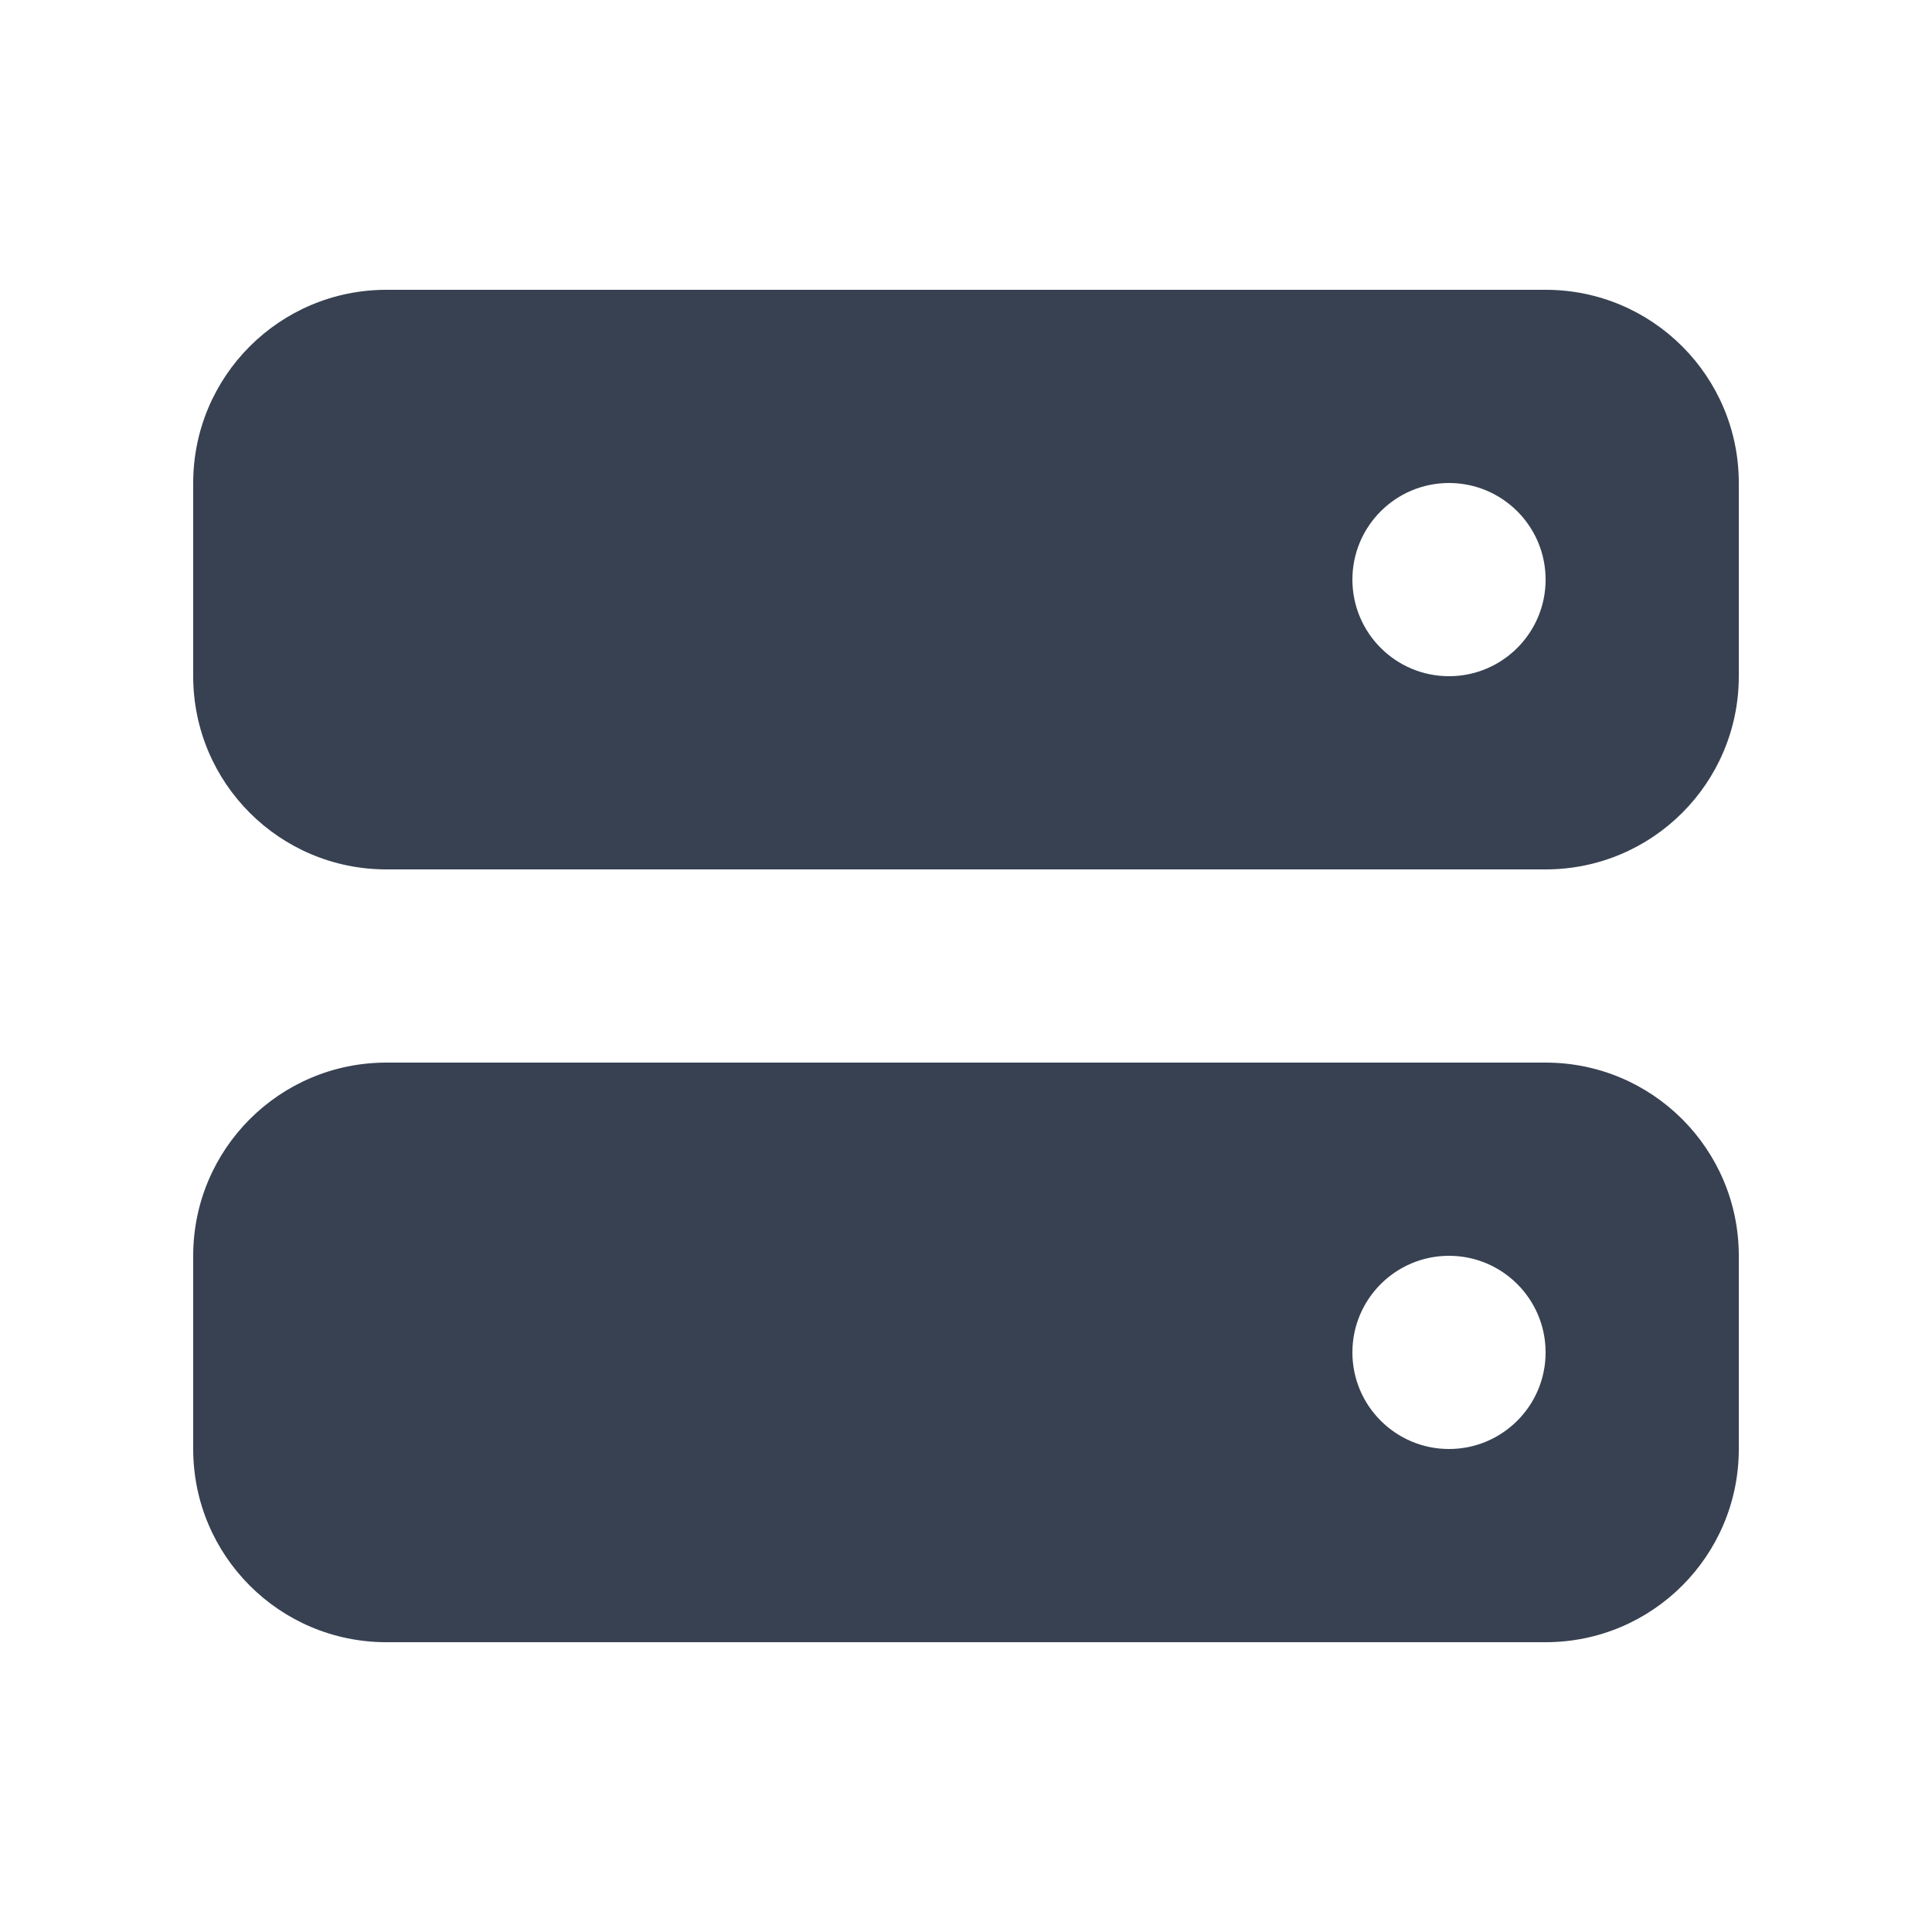
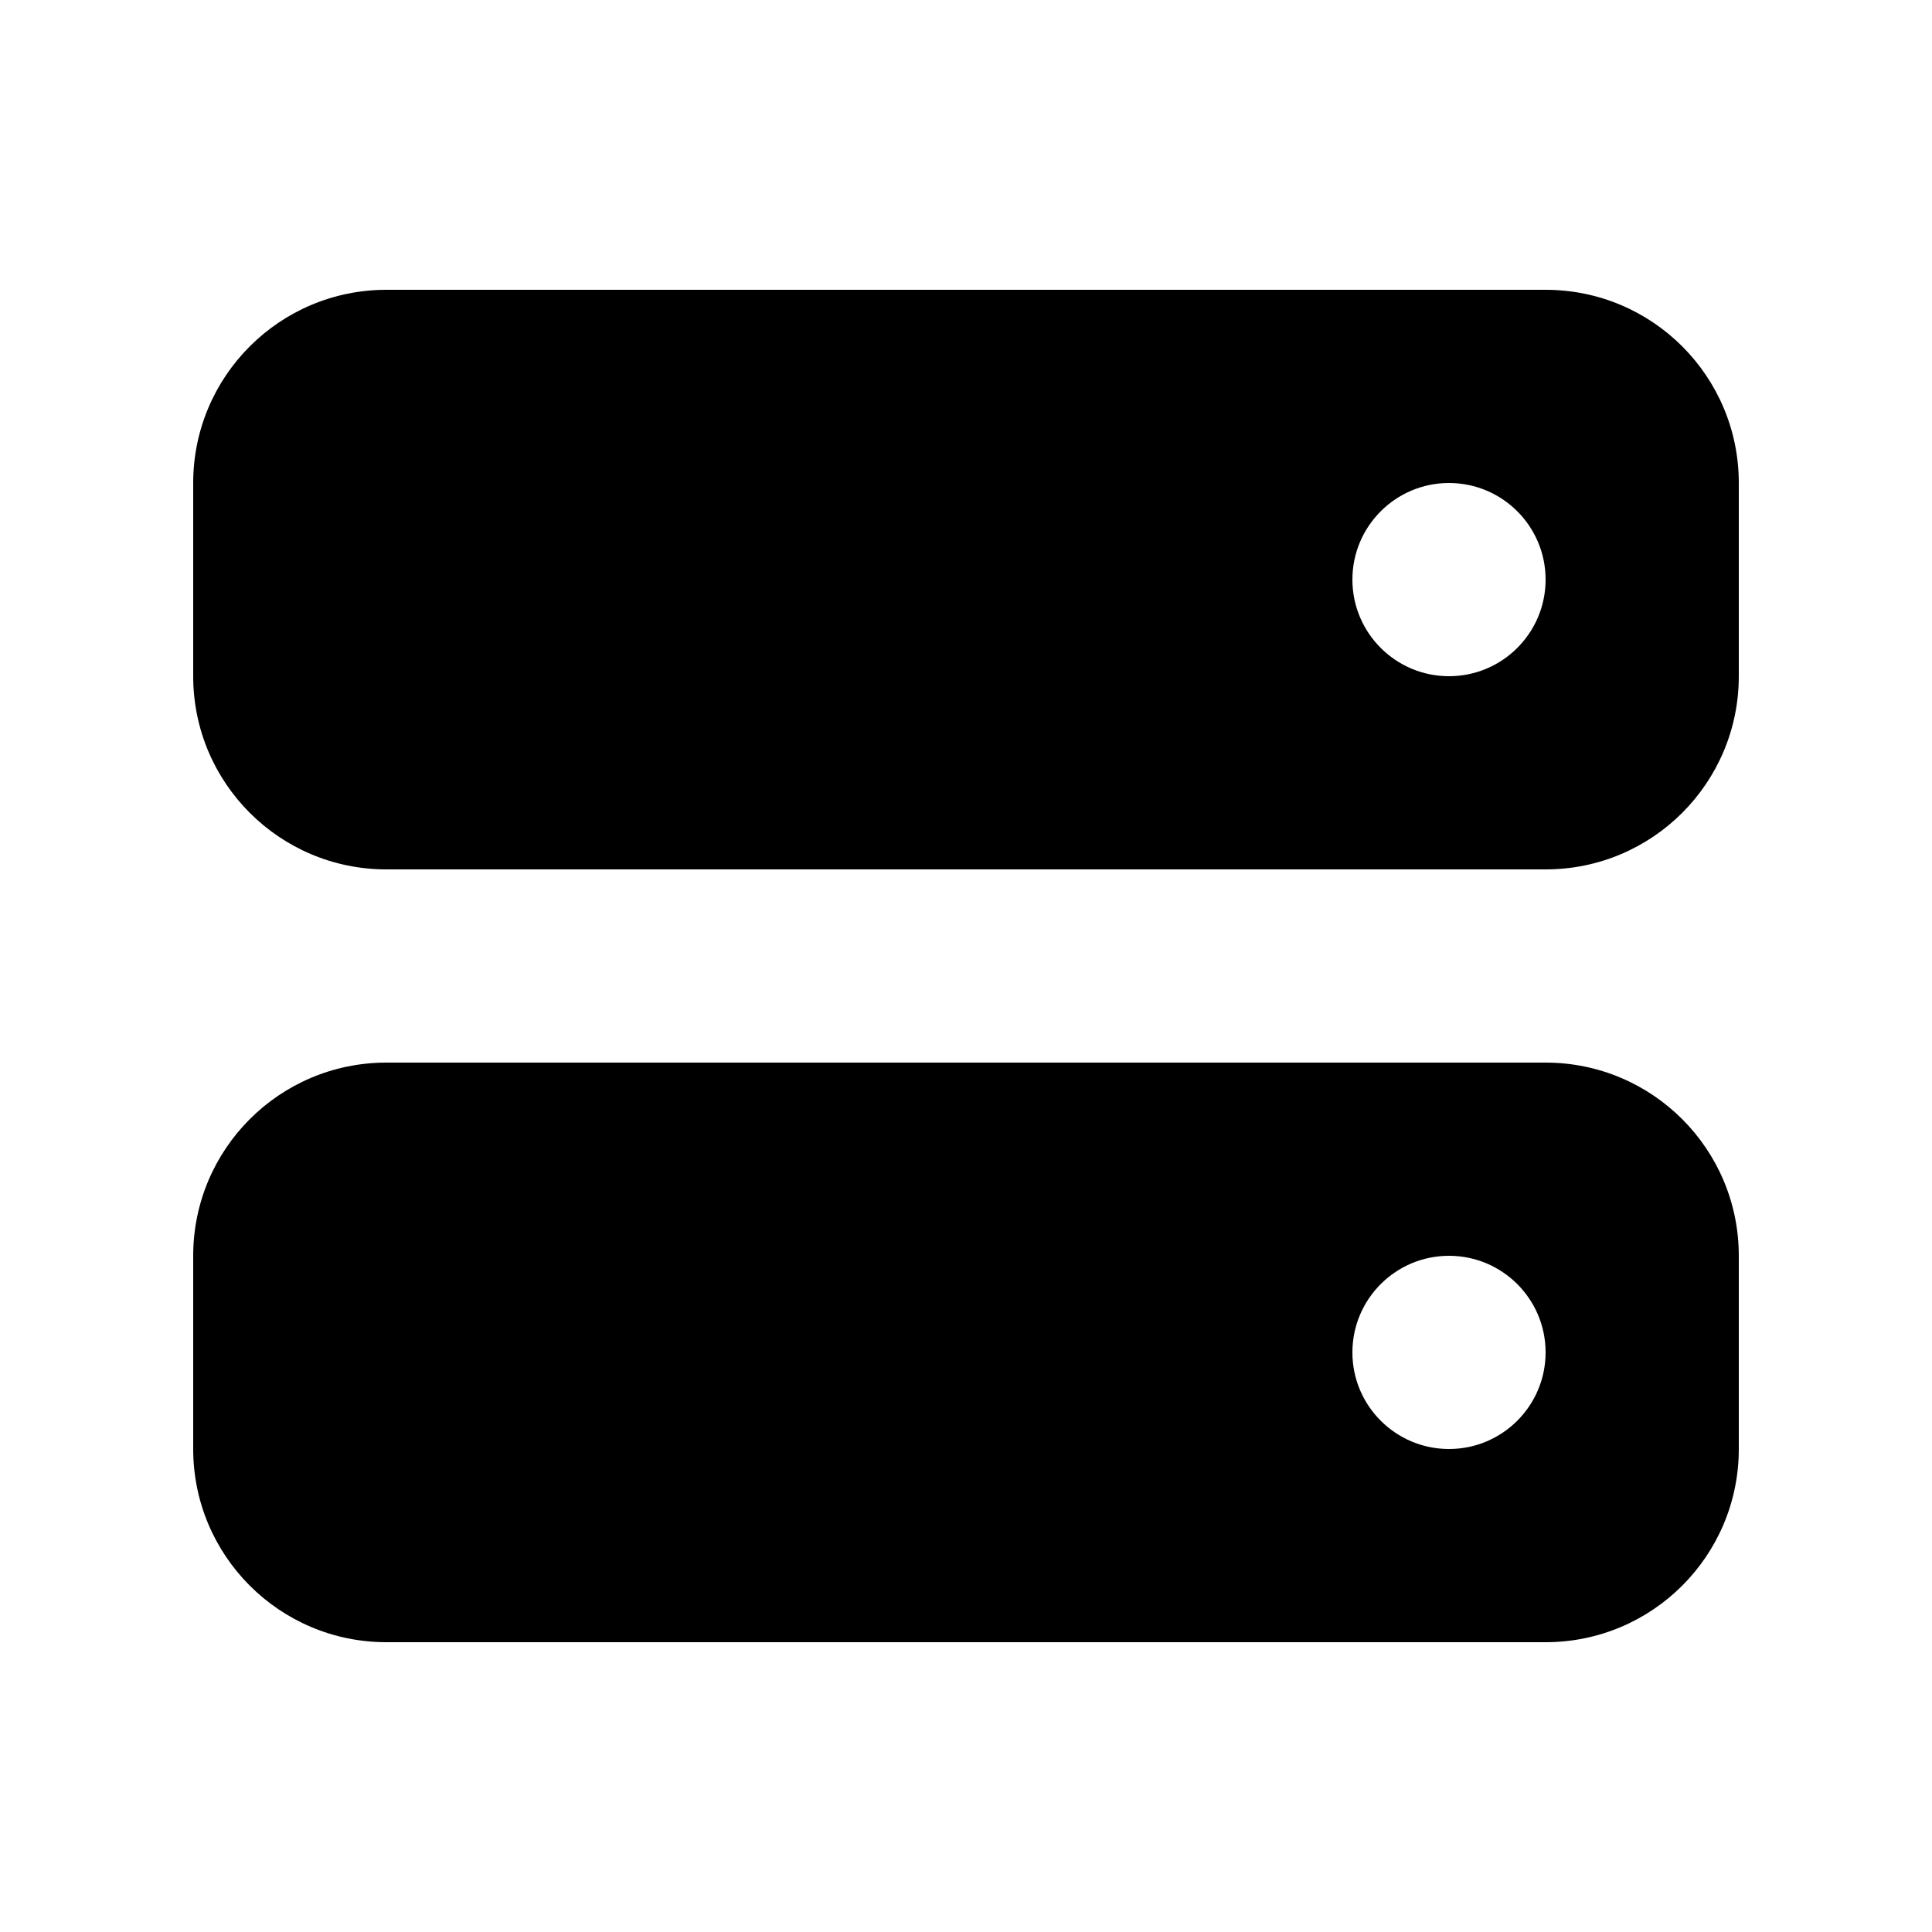
<svg xmlns="http://www.w3.org/2000/svg" viewBox="0 0 20 20" fill="none" id="icon" width="100%" height="100%">
-   <path fill-rule="evenodd" clip-rule="evenodd" d="M2 5C2 3.895 2.895 3 4 3H16C17.105 3 18 3.895 18 5V7C18 8.105 17.105 9 16 9H4C2.895 9 2 8.105 2 7V5ZM16 6C16 6.552 15.552 7 15 7C14.448 7 14 6.552 14 6C14 5.448 14.448 5 15 5C15.552 5 16 5.448 16 6Z" fill="#374151" />
-   <path fill-rule="evenodd" clip-rule="evenodd" d="M2 13C2 11.895 2.895 11 4 11H16C17.105 11 18 11.895 18 13V15C18 16.105 17.105 17 16 17H4C2.895 17 2 16.105 2 15V13ZM16 14C16 14.552 15.552 15 15 15C14.448 15 14 14.552 14 14C14 13.448 14.448 13 15 13C15.552 13 16 13.448 16 14Z" fill="#374151" />
+   <path fill-rule="evenodd" clip-rule="evenodd" d="M2 5C2 3.895 2.895 3 4 3H16C17.105 3 18 3.895 18 5V7C18 8.105 17.105 9 16 9H4C2.895 9 2 8.105 2 7V5ZM16 6C16 6.552 15.552 7 15 7C14.448 7 14 6.552 14 6C14 5.448 14.448 5 15 5C15.552 5 16 5.448 16 6Z" fill="currentColor" />
+   <path fill-rule="evenodd" clip-rule="evenodd" d="M2 13C2 11.895 2.895 11 4 11H16C17.105 11 18 11.895 18 13V15C18 16.105 17.105 17 16 17H4C2.895 17 2 16.105 2 15V13ZM16 14C16 14.552 15.552 15 15 15C14.448 15 14 14.552 14 14C14 13.448 14.448 13 15 13C15.552 13 16 13.448 16 14Z" fill="currentColor" />
</svg>
